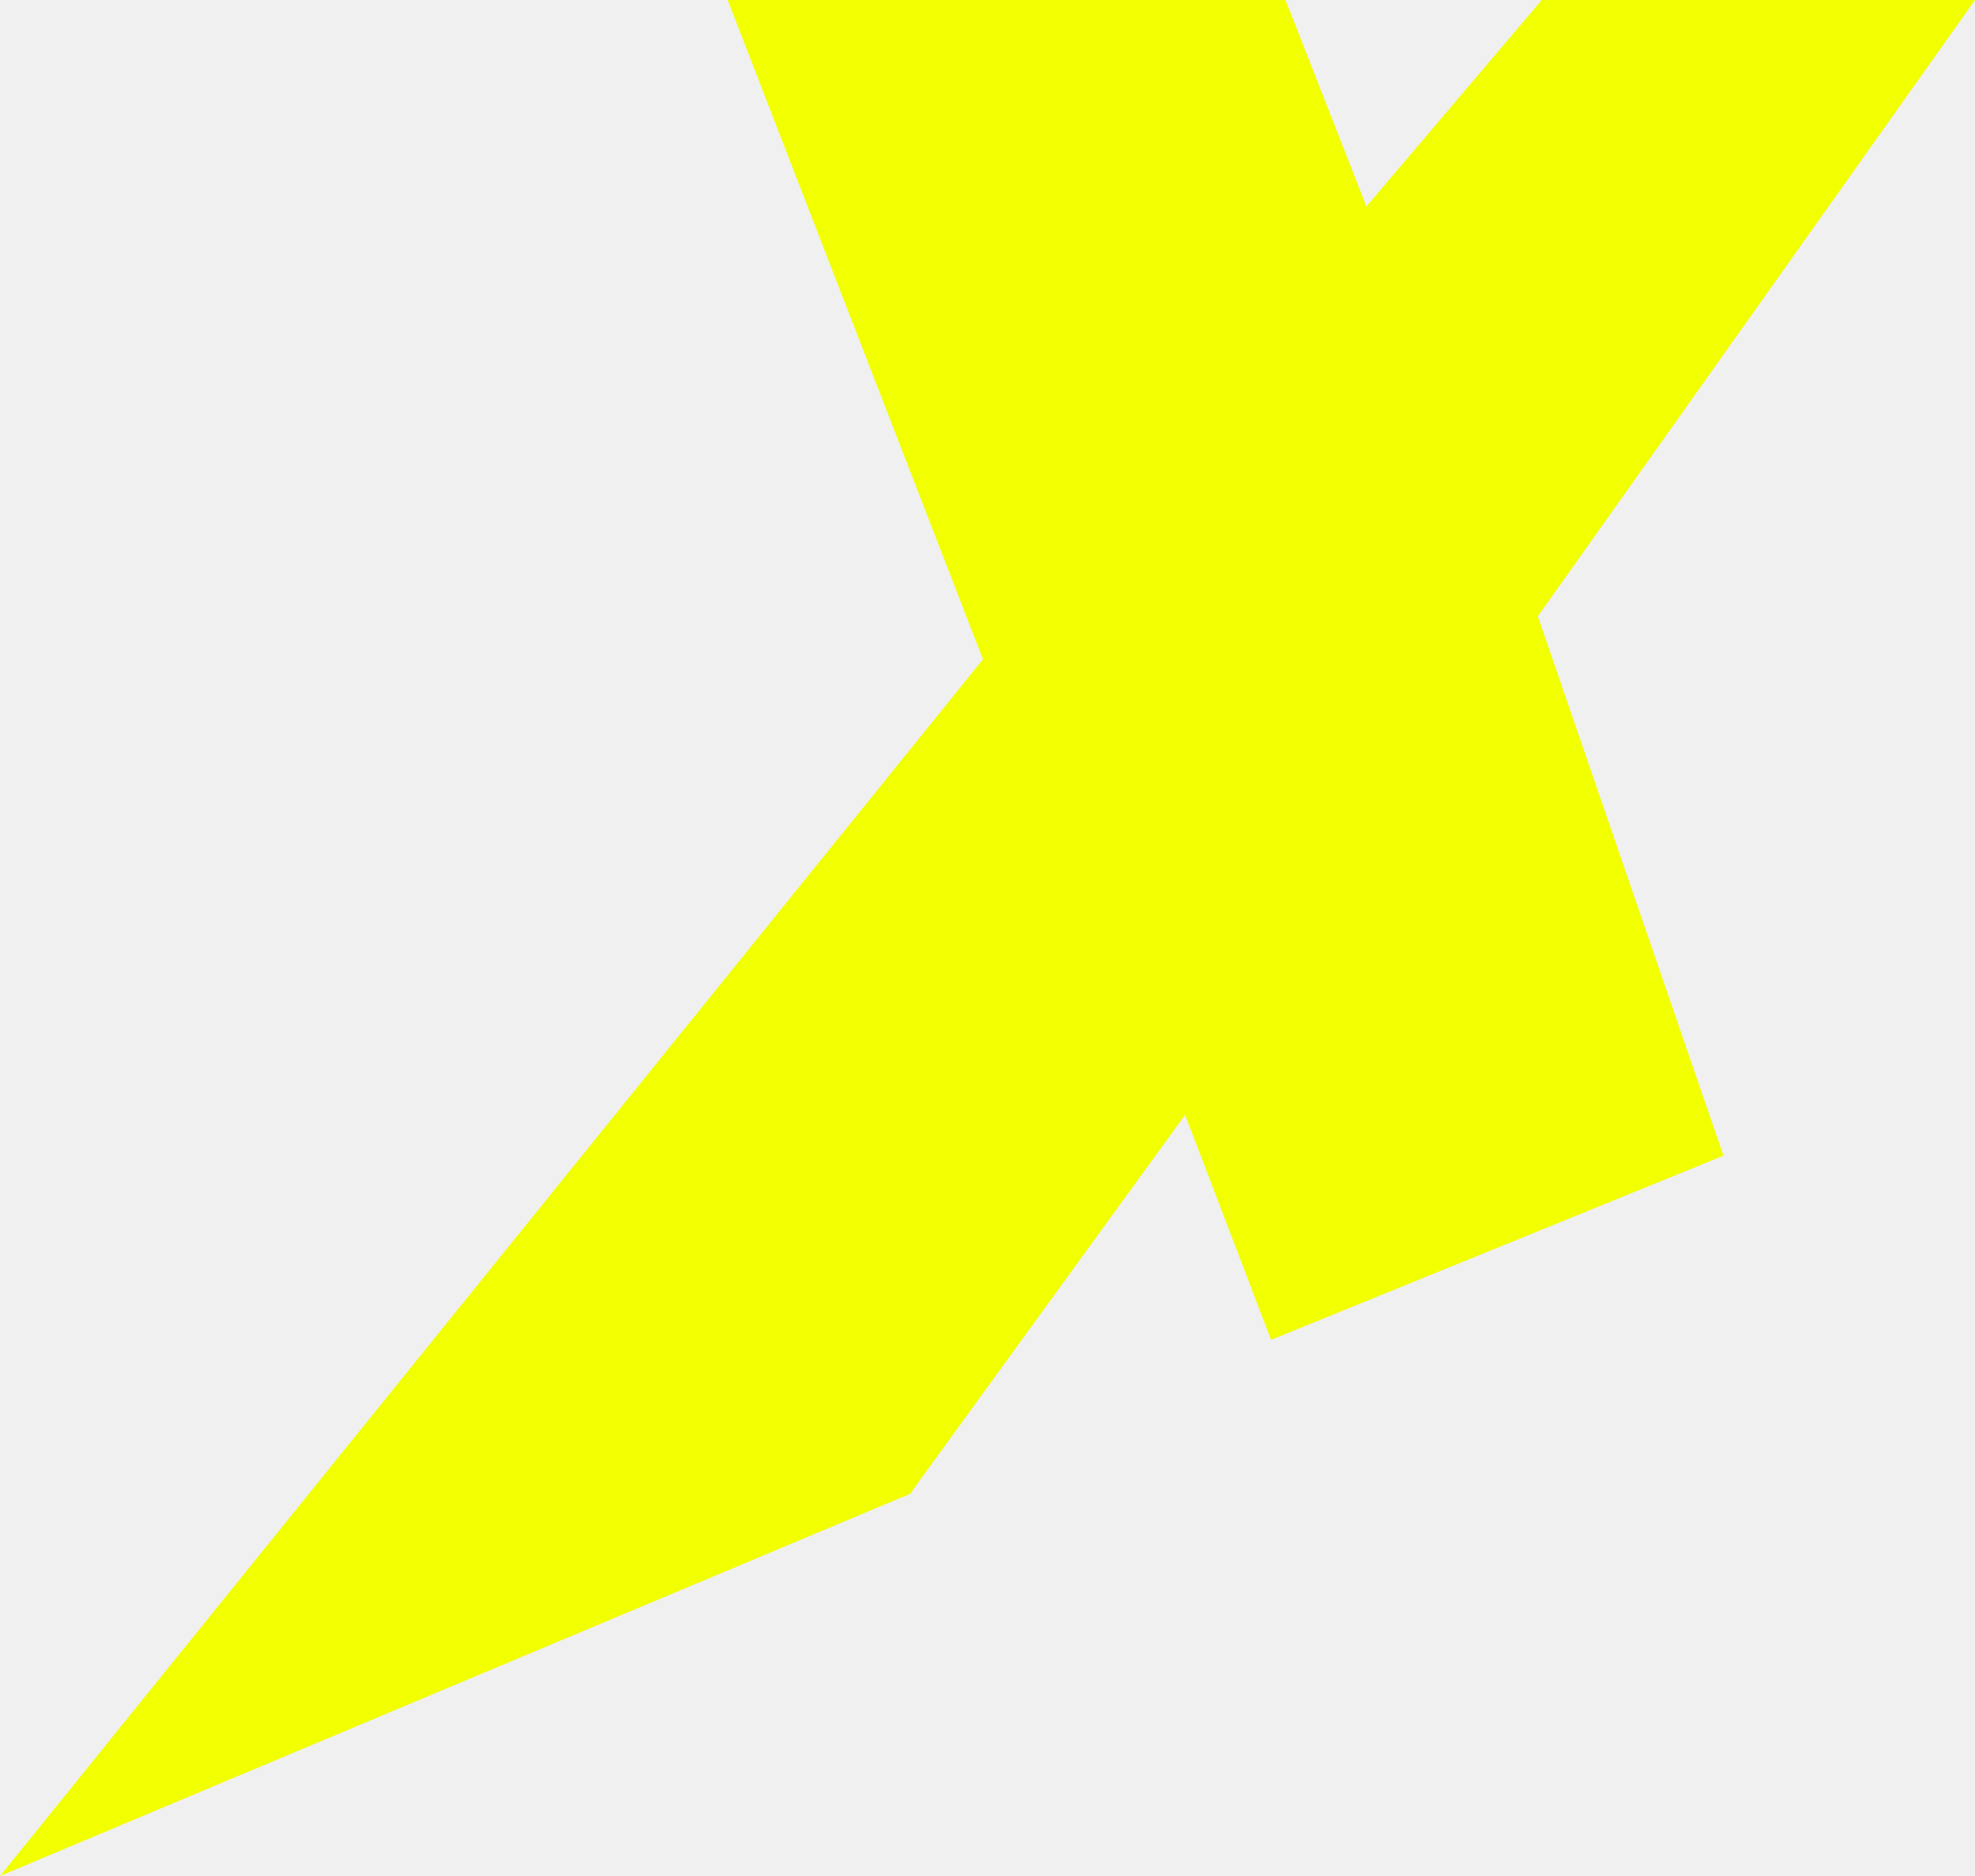
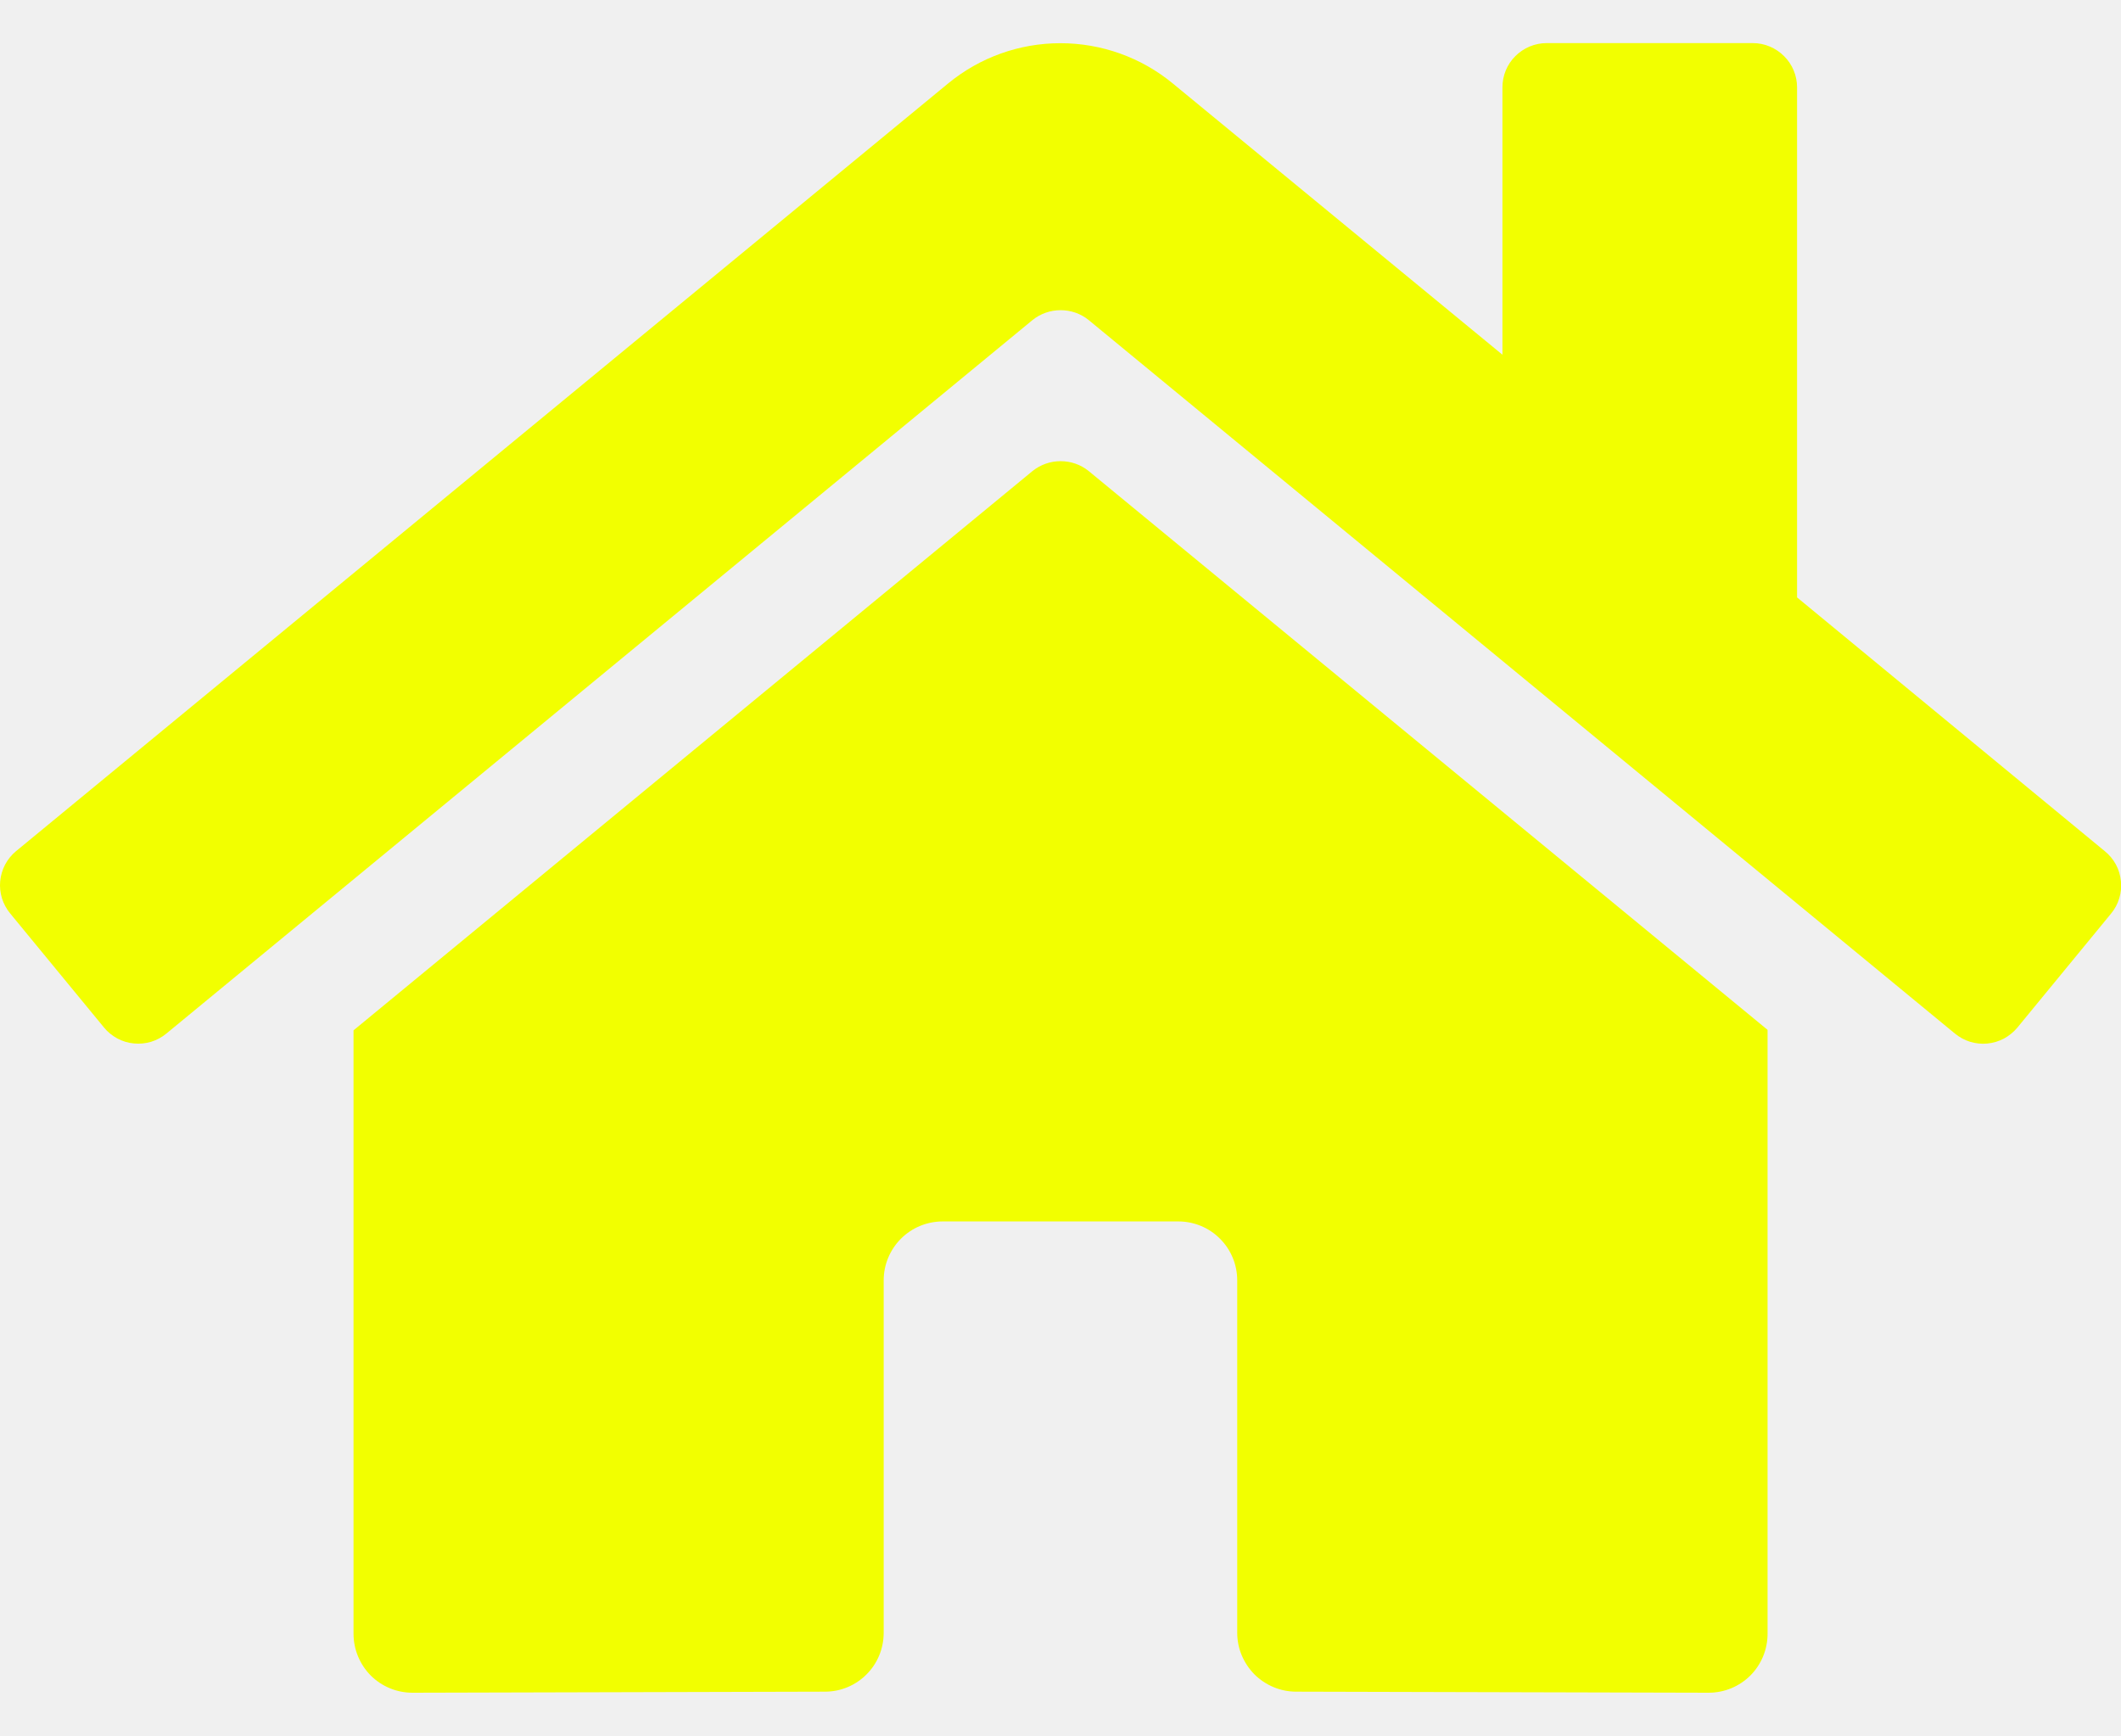
- <svg xmlns="http://www.w3.org/2000/svg" width="20" height="19" viewBox="0 0 20 19" fill="none">
-   <g clip-path="url(#clip0_456_133)">
-     <path d="M19.335 0.938L15.573 6.242L17.269 11.171L17.453 11.704L16.935 11.916L13.424 13.345L12.871 13.57L12.657 13.008L12.001 11.291L9.312 14.996L9.216 15.131L9.065 15.193L2.156 18.094L0 19L1.477 17.172L9.954 6.677L7.682 0.81L7.369 0H13.018L13.165 0.375L13.837 2.091L15.437 0.207L15.612 0H20L19.335 0.938Z" fill="#F2FF00" />
-   </g>
-   <defs>
-     <clipPath id="clip0_456_133">
-       <rect width="20" height="19" fill="white" />
-     </clipPath>
-   </defs>
+ <svg xmlns="http://www.w3.org/2000/svg" width="22" height="18" viewBox="0 0 22 18" fill="none">
+   <path d="M10.709 4.886L3.667 10.686V16.945C3.667 17.107 3.732 17.263 3.846 17.378C3.961 17.492 4.116 17.556 4.278 17.556L8.558 17.545C8.72 17.545 8.875 17.48 8.989 17.365C9.103 17.251 9.166 17.096 9.166 16.934V13.279C9.166 13.117 9.231 12.961 9.345 12.847C9.46 12.732 9.616 12.668 9.778 12.668H12.222C12.384 12.668 12.54 12.732 12.654 12.847C12.769 12.961 12.833 13.117 12.833 13.279V16.932C12.833 17.012 12.848 17.092 12.879 17.166C12.91 17.24 12.955 17.308 13.011 17.365C13.068 17.422 13.136 17.467 13.21 17.498C13.284 17.529 13.364 17.545 13.444 17.545L17.723 17.556C17.885 17.556 18.04 17.492 18.155 17.378C18.27 17.263 18.334 17.107 18.334 16.945V10.681L11.293 4.886C11.211 4.819 11.108 4.783 11.001 4.783C10.895 4.783 10.792 4.819 10.709 4.886ZM21.832 8.828L18.64 6.196V0.906C18.64 0.784 18.591 0.667 18.505 0.582C18.419 0.496 18.303 0.447 18.181 0.447H16.042C15.921 0.447 15.804 0.496 15.718 0.582C15.632 0.667 15.584 0.784 15.584 0.906V3.679L12.164 0.865C11.836 0.595 11.424 0.448 10.999 0.448C10.574 0.448 10.163 0.595 9.835 0.865L0.166 8.828C0.12 8.866 0.082 8.913 0.053 8.967C0.025 9.02 0.008 9.078 0.002 9.138C-0.004 9.198 0.003 9.258 0.02 9.316C0.038 9.373 0.067 9.427 0.105 9.473L1.079 10.657C1.117 10.704 1.165 10.742 1.218 10.771C1.271 10.799 1.329 10.817 1.389 10.822C1.449 10.828 1.51 10.822 1.567 10.805C1.625 10.787 1.679 10.758 1.725 10.72L10.709 3.32C10.792 3.253 10.895 3.217 11.001 3.217C11.108 3.217 11.211 3.253 11.293 3.32L20.278 10.72C20.324 10.758 20.378 10.787 20.435 10.805C20.493 10.822 20.553 10.829 20.613 10.823C20.673 10.817 20.732 10.8 20.785 10.772C20.838 10.743 20.885 10.705 20.924 10.659L21.897 9.475C21.936 9.428 21.965 9.374 21.982 9.316C22 9.258 22.005 9.198 21.999 9.138C21.993 9.078 21.976 9.019 21.947 8.966C21.918 8.913 21.879 8.866 21.832 8.828Z" fill="#F2FF00" />
</svg>
